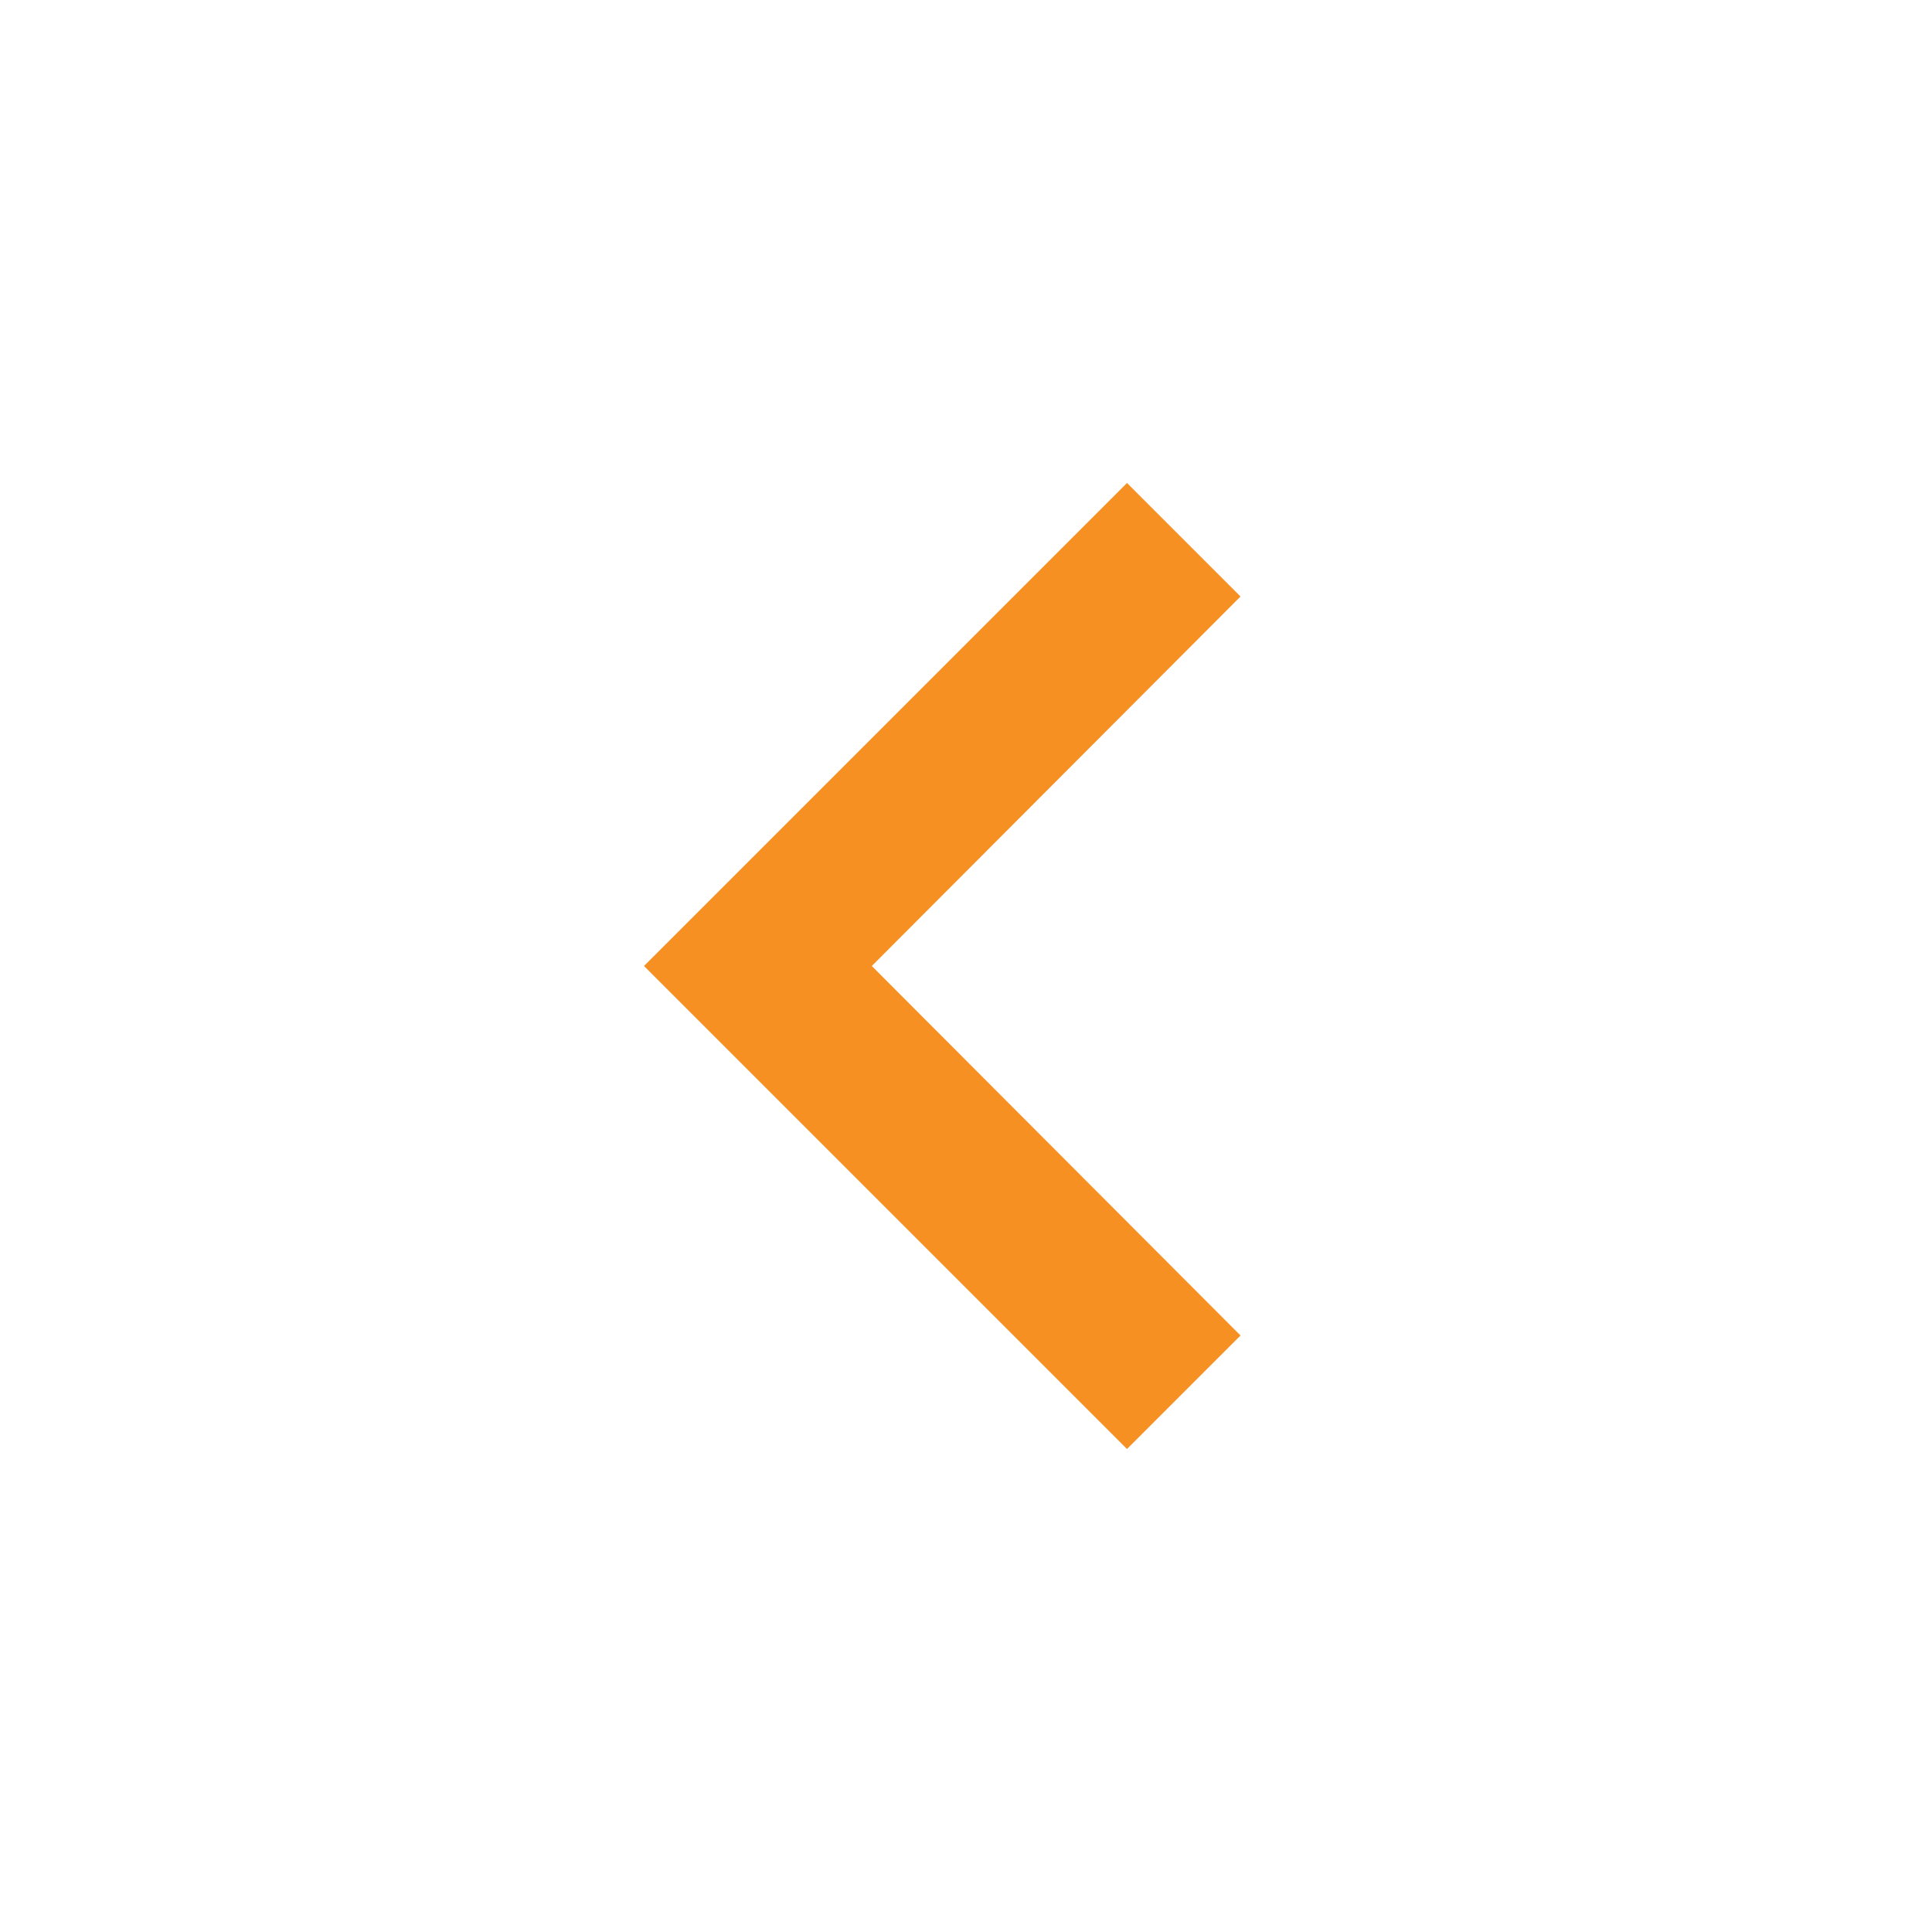
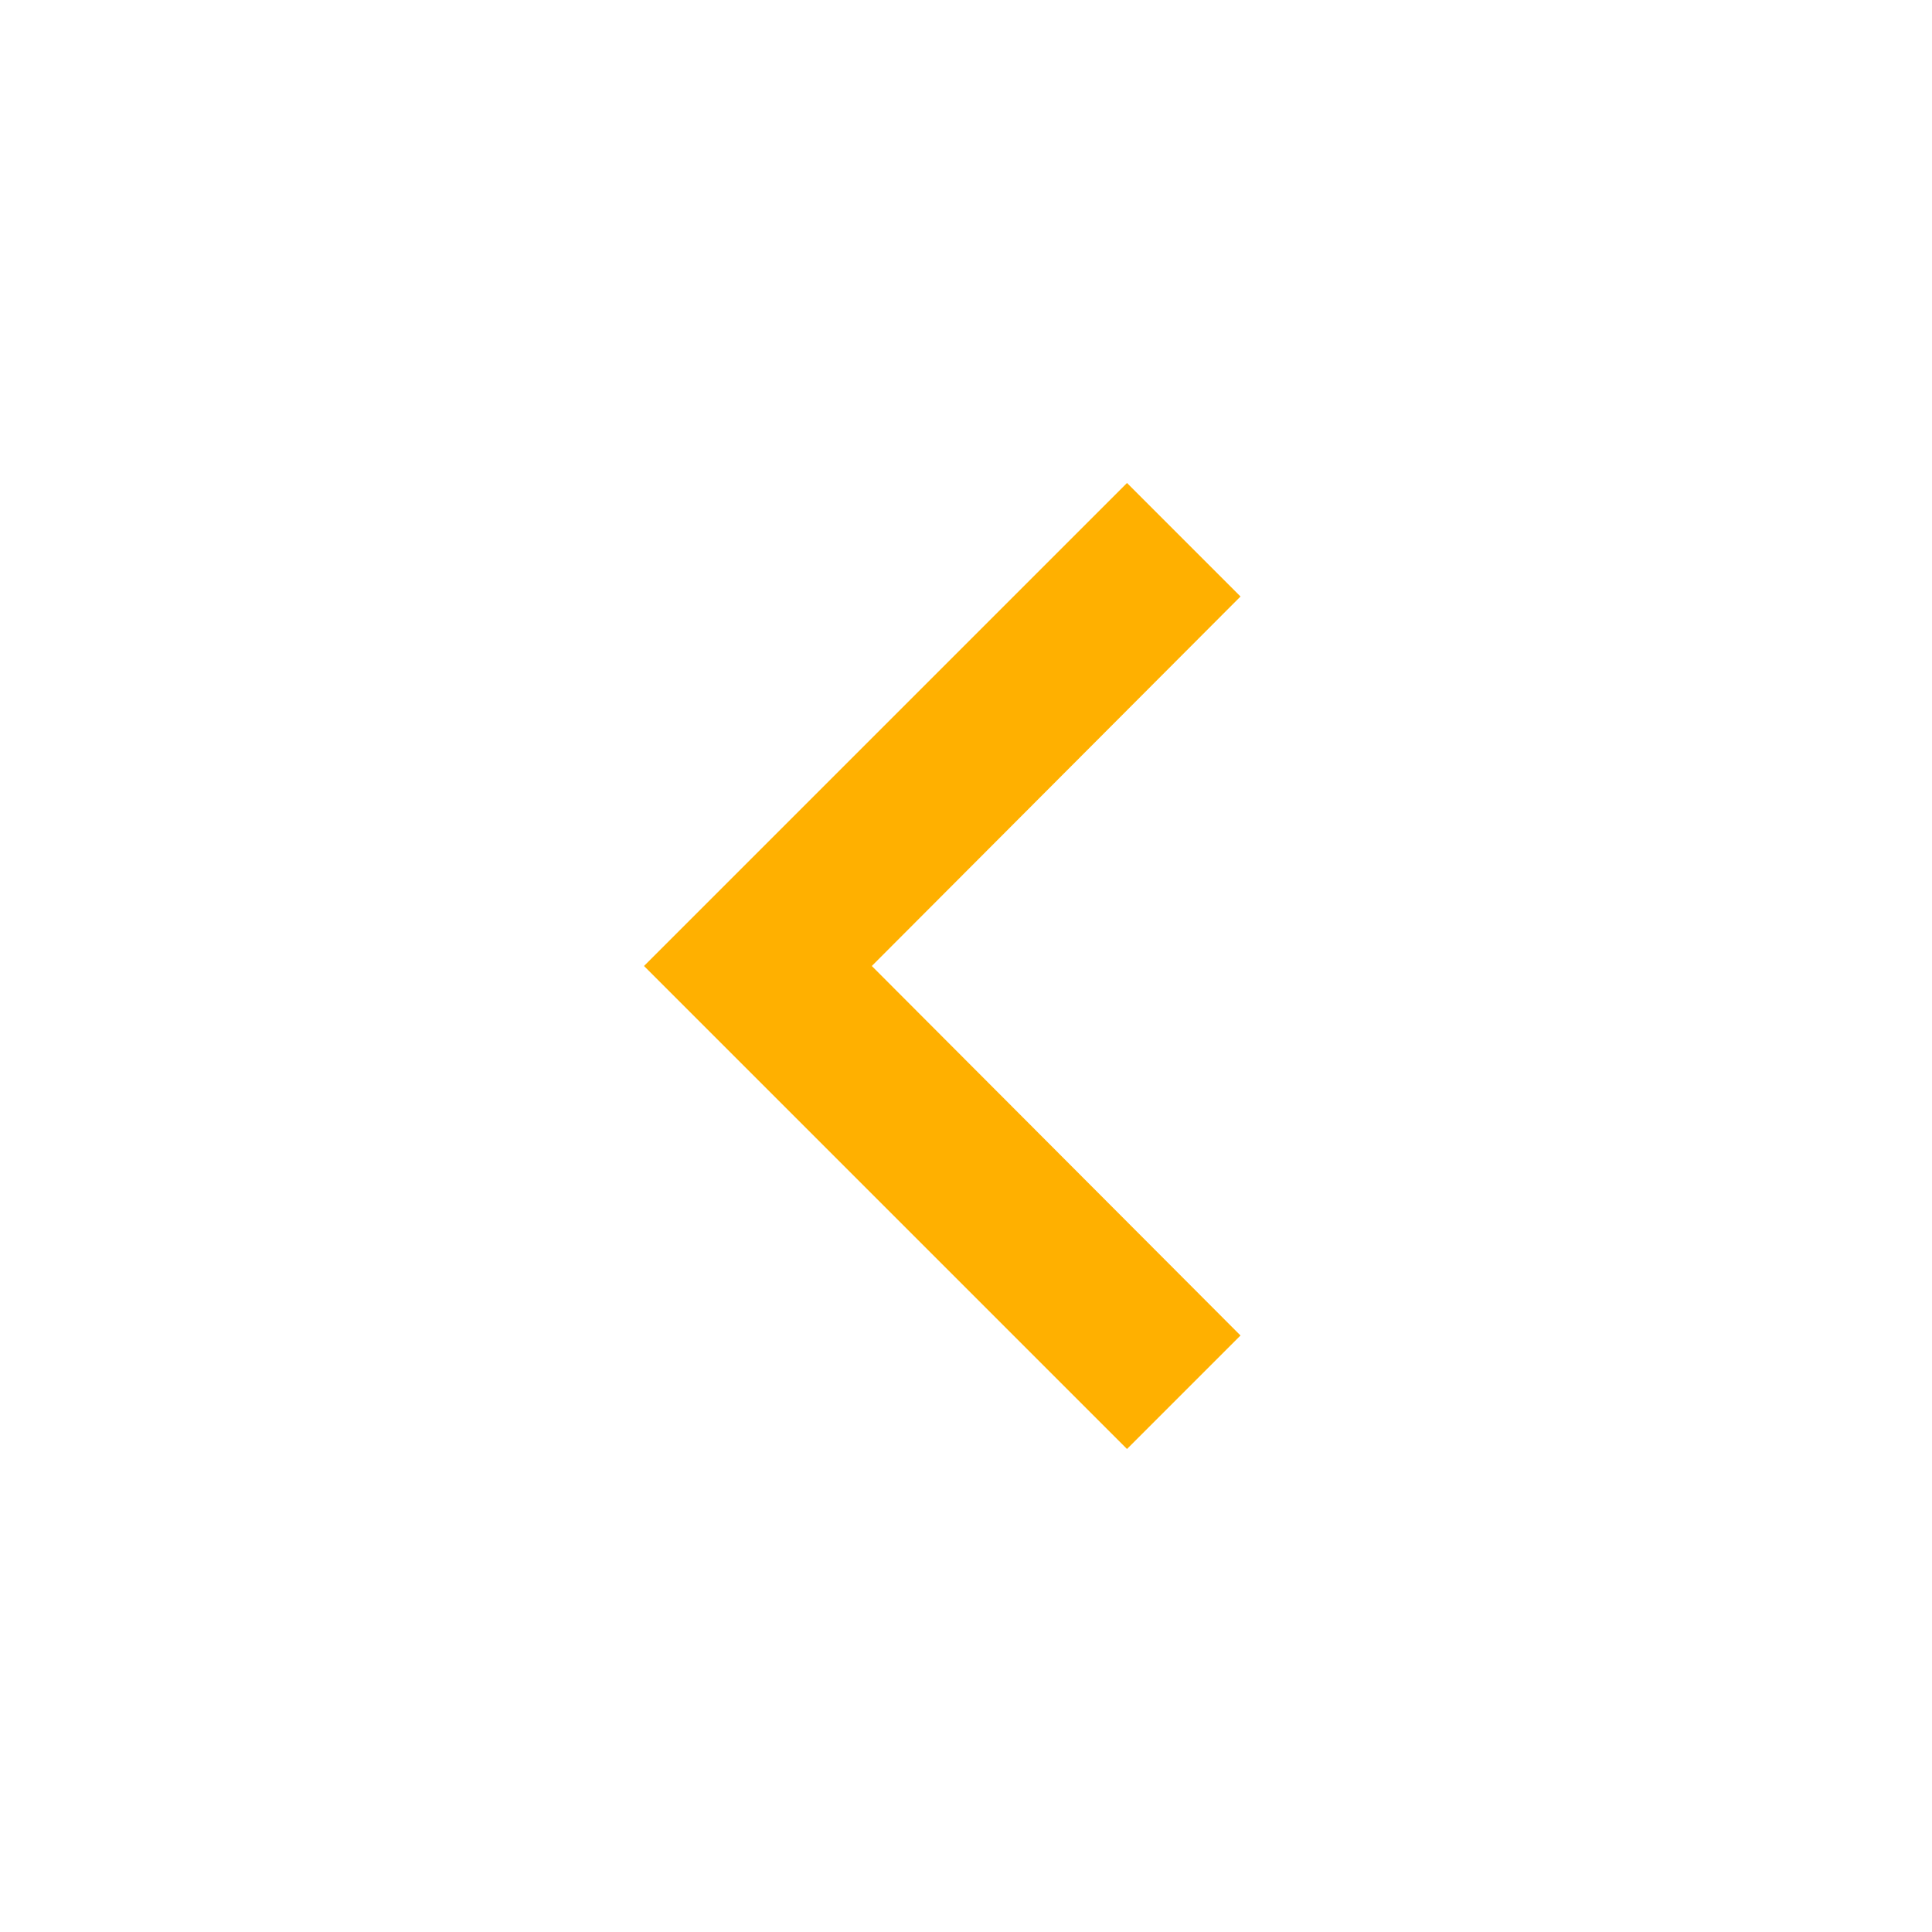
<svg xmlns="http://www.w3.org/2000/svg" width="60" height="60" viewBox="0 0 60 60" fill="none">
-   <path fill-rule="evenodd" clip-rule="evenodd" d="M38.525 18.525L35 15L20 30L35 45L38.525 41.475L27.075 30L38.525 18.525Z" fill="#F79022" />
+   <path fill-rule="evenodd" clip-rule="evenodd" d="M38.525 18.525L35 15L20 30L35 45L38.525 41.475L27.075 30L38.525 18.525Z" fill="#FFB000" />
</svg>
